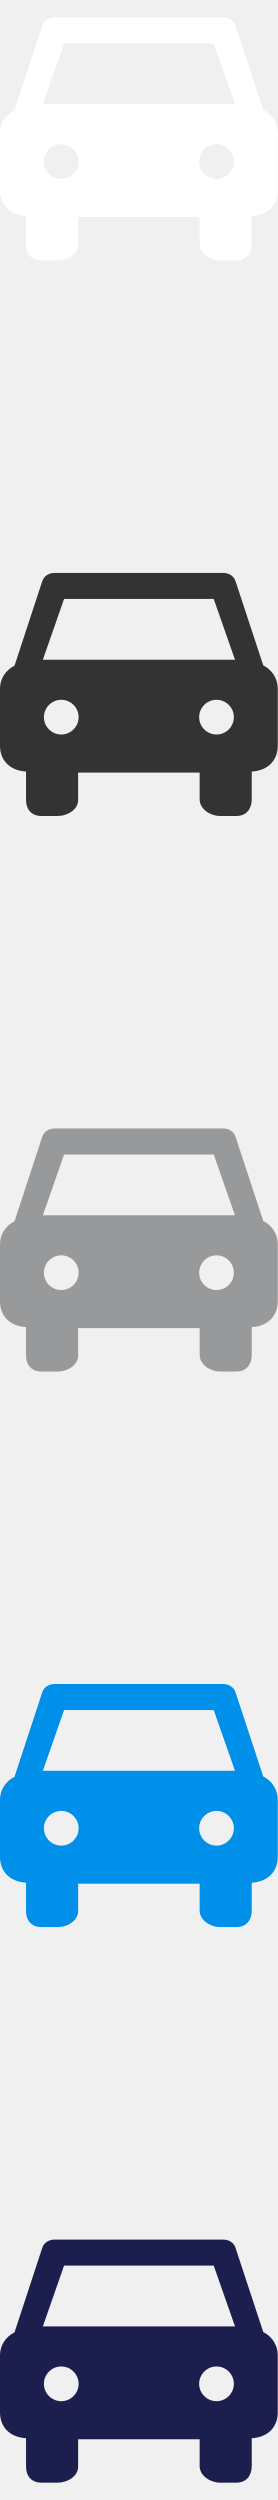
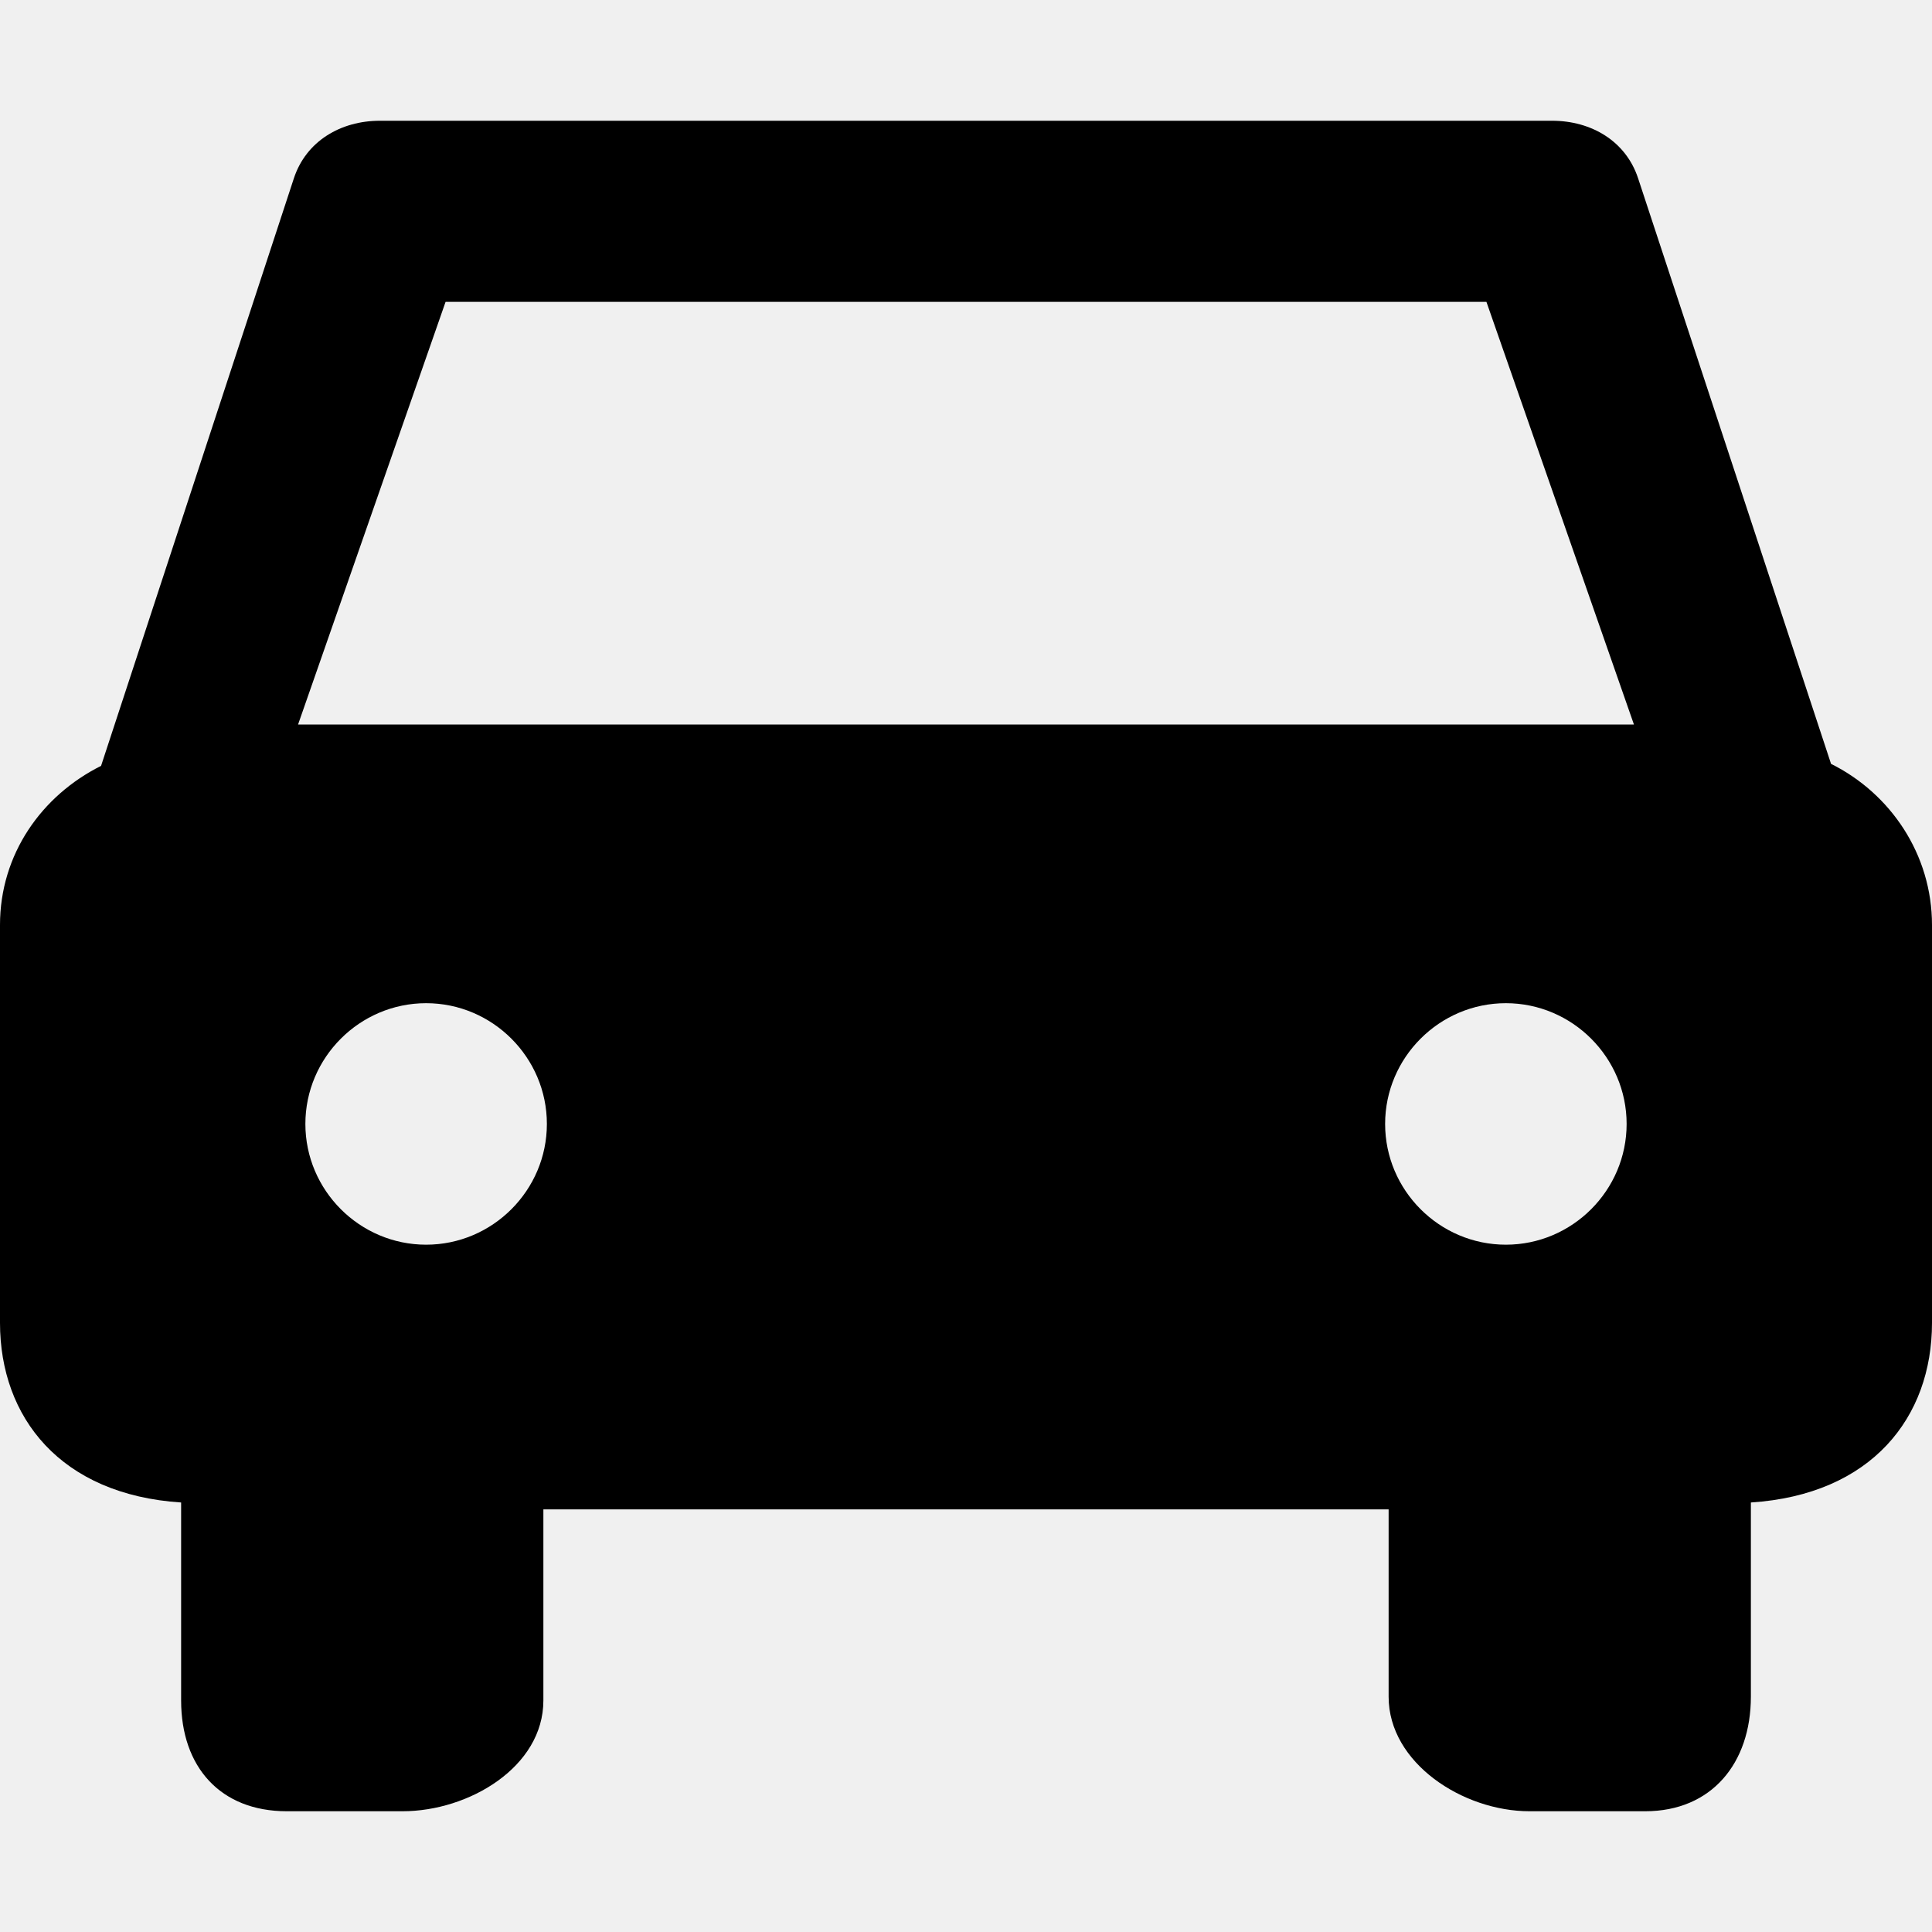
- <svg xmlns="http://www.w3.org/2000/svg" width="32" height="288" viewBox="0 0 32 288">
-   <path fill="#fff" d="M30.326 12.646l-3.193-9.69C26.93 2.336 26.356 2 25.707 2H6.293c-.65 0-1.224.338-1.426.955l-3.193 9.73C.688 13.178 0 14.15 0 15.32v6.59c0 1.565 1 2.846 3 2.976v3.28C3 29.266 3.65 30 4.75 30h1.917C7.767 30 9 29.266 9 28.166V25h14v3.103c0 1.1 1.233 1.897 2.333 1.897h1.917c1.1 0 1.75-.797 1.75-1.897v-3.217c2-.13 3-1.41 3-2.975v-6.59c0-1.17-.688-2.18-1.674-2.67zm-23.268 7.97c-1.1 0-2-.9-2-2s.9-2 2-2 2 .9 2 2-.9 2-2 2zm17.884 0c-1.1 0-2-.9-2-2s.9-2 2-2 2 .9 2 2-.9 2-2 2zM4.937 12L7.38 5h17.24l2.443 7H4.937z" />
-   <path fill="#333" d="M30.326 76.646l-3.193-9.69c-.202-.618-.777-.956-1.426-.956H6.293c-.65 0-1.224.338-1.426.955l-3.193 9.73C.688 77.178 0 78.15 0 79.32v6.59c0 1.565 1 2.846 3 2.976v3.28C3 93.266 3.65 94 4.75 94h1.917C7.767 94 9 93.266 9 92.166V89h14v3.103c0 1.1 1.233 1.897 2.333 1.897h1.917c1.1 0 1.75-.797 1.75-1.897v-3.217c2-.13 3-1.41 3-2.975v-6.59c0-1.17-.688-2.18-1.674-2.67zm-23.268 7.97c-1.1 0-2-.9-2-2s.9-2 2-2 2 .9 2 2-.9 2-2 2zm17.884 0c-1.1 0-2-.9-2-2s.9-2 2-2 2 .9 2 2-.9 2-2 2zM4.937 76l2.444-7h17.24l2.45 7H4.94z" />
-   <path fill="#97999A" d="M30.326 140.646l-3.193-9.69c-.202-.618-.777-.956-1.426-.956H6.293c-.65 0-1.224.338-1.426.955l-3.193 9.73C.688 141.178 0 142.15 0 143.32v6.59c0 1.565 1 2.846 3 2.976v3.28c0 1.1.65 1.834 1.75 1.834h1.917c1.1 0 2.333-.734 2.333-1.834V153h14v3.103c0 1.1 1.233 1.897 2.333 1.897h1.917c1.1 0 1.75-.797 1.75-1.897v-3.217c2-.13 3-1.41 3-2.975v-6.59c0-1.17-.688-2.18-1.674-2.67zm-23.268 7.97c-1.1 0-2-.9-2-2s.9-2 2-2 2 .9 2 2-.9 2-2 2zm17.884 0c-1.1 0-2-.9-2-2s.9-2 2-2 2 .9 2 2-.9 2-2 2zM4.937 140l2.444-7h17.24l2.45 7H4.94z" />
-   <path fill="#008FE9" d="M30.326 204.646l-3.193-9.69c-.202-.618-.777-.956-1.426-.956H6.293c-.65 0-1.224.338-1.426.955l-3.193 9.73C.688 205.178 0 206.15 0 207.32v6.59c0 1.565 1 2.846 3 2.976v3.28c0 1.1.65 1.834 1.75 1.834h1.917c1.1 0 2.333-.734 2.333-1.834V217h14v3.103c0 1.1 1.233 1.897 2.333 1.897h1.917c1.1 0 1.75-.797 1.75-1.897v-3.217c2-.13 3-1.41 3-2.975v-6.59c0-1.17-.688-2.18-1.674-2.67zm-23.268 7.97c-1.1 0-2-.9-2-2s.9-2 2-2 2 .9 2 2-.9 2-2 2zm17.884 0c-1.1 0-2-.9-2-2s.9-2 2-2 2 .9 2 2-.9 2-2 2zM4.937 204l2.444-7h17.24l2.45 7H4.94z" />
-   <path fill="#1C1F4E" d="M30.326 268.646l-3.193-9.69c-.202-.618-.777-.956-1.426-.956H6.293c-.65 0-1.224.338-1.426.955l-3.193 9.73C.688 269.178 0 270.15 0 271.32v6.59c0 1.565 1 2.846 3 2.976v3.28c0 1.1.65 1.834 1.75 1.834h1.917c1.1 0 2.333-.734 2.333-1.834V281h14v3.103c0 1.1 1.233 1.897 2.333 1.897h1.917c1.1 0 1.75-.797 1.75-1.897v-3.217c2-.13 3-1.41 3-2.975v-6.59c0-1.17-.688-2.18-1.674-2.67zm-23.268 7.97c-1.1 0-2-.9-2-2s.9-2 2-2 2 .9 2 2-.9 2-2 2zm17.884 0c-1.1 0-2-.9-2-2s.9-2 2-2 2 .9 2 2-.9 2-2 2zM4.937 268l2.444-7h17.24l2.45 7H4.94z" />
+ <svg xmlns="http://www.w3.org/2000/svg" viewBox="0 0 32 32">
+   <path d="M30.326 12.646l-3.193-9.69C26.93 2.336 26.356 2 25.707 2H6.293c-.65 0-1.224.338-1.426.955l-3.193 9.73C.688 13.178 0 14.15 0 15.32v6.59c0 1.565 1 2.846 3 2.976v3.28C3 29.266 3.65 30 4.75 30h1.917C7.767 30 9 29.266 9 28.166V25h14v3.103c0 1.1 1.233 1.897 2.333 1.897h1.917c1.1 0 1.75-.797 1.75-1.897v-3.217c2-.13 3-1.41 3-2.975v-6.59c0-1.17-.688-2.18-1.674-2.67zm-23.268 7.97c-1.1 0-2-.9-2-2s.9-2 2-2 2 .9 2 2-.9 2-2 2zm17.884 0c-1.1 0-2-.9-2-2s.9-2 2-2 2 .9 2 2-.9 2-2 2zM4.937 12L7.38 5h17.24l2.443 7H4.937z" />
</svg>
